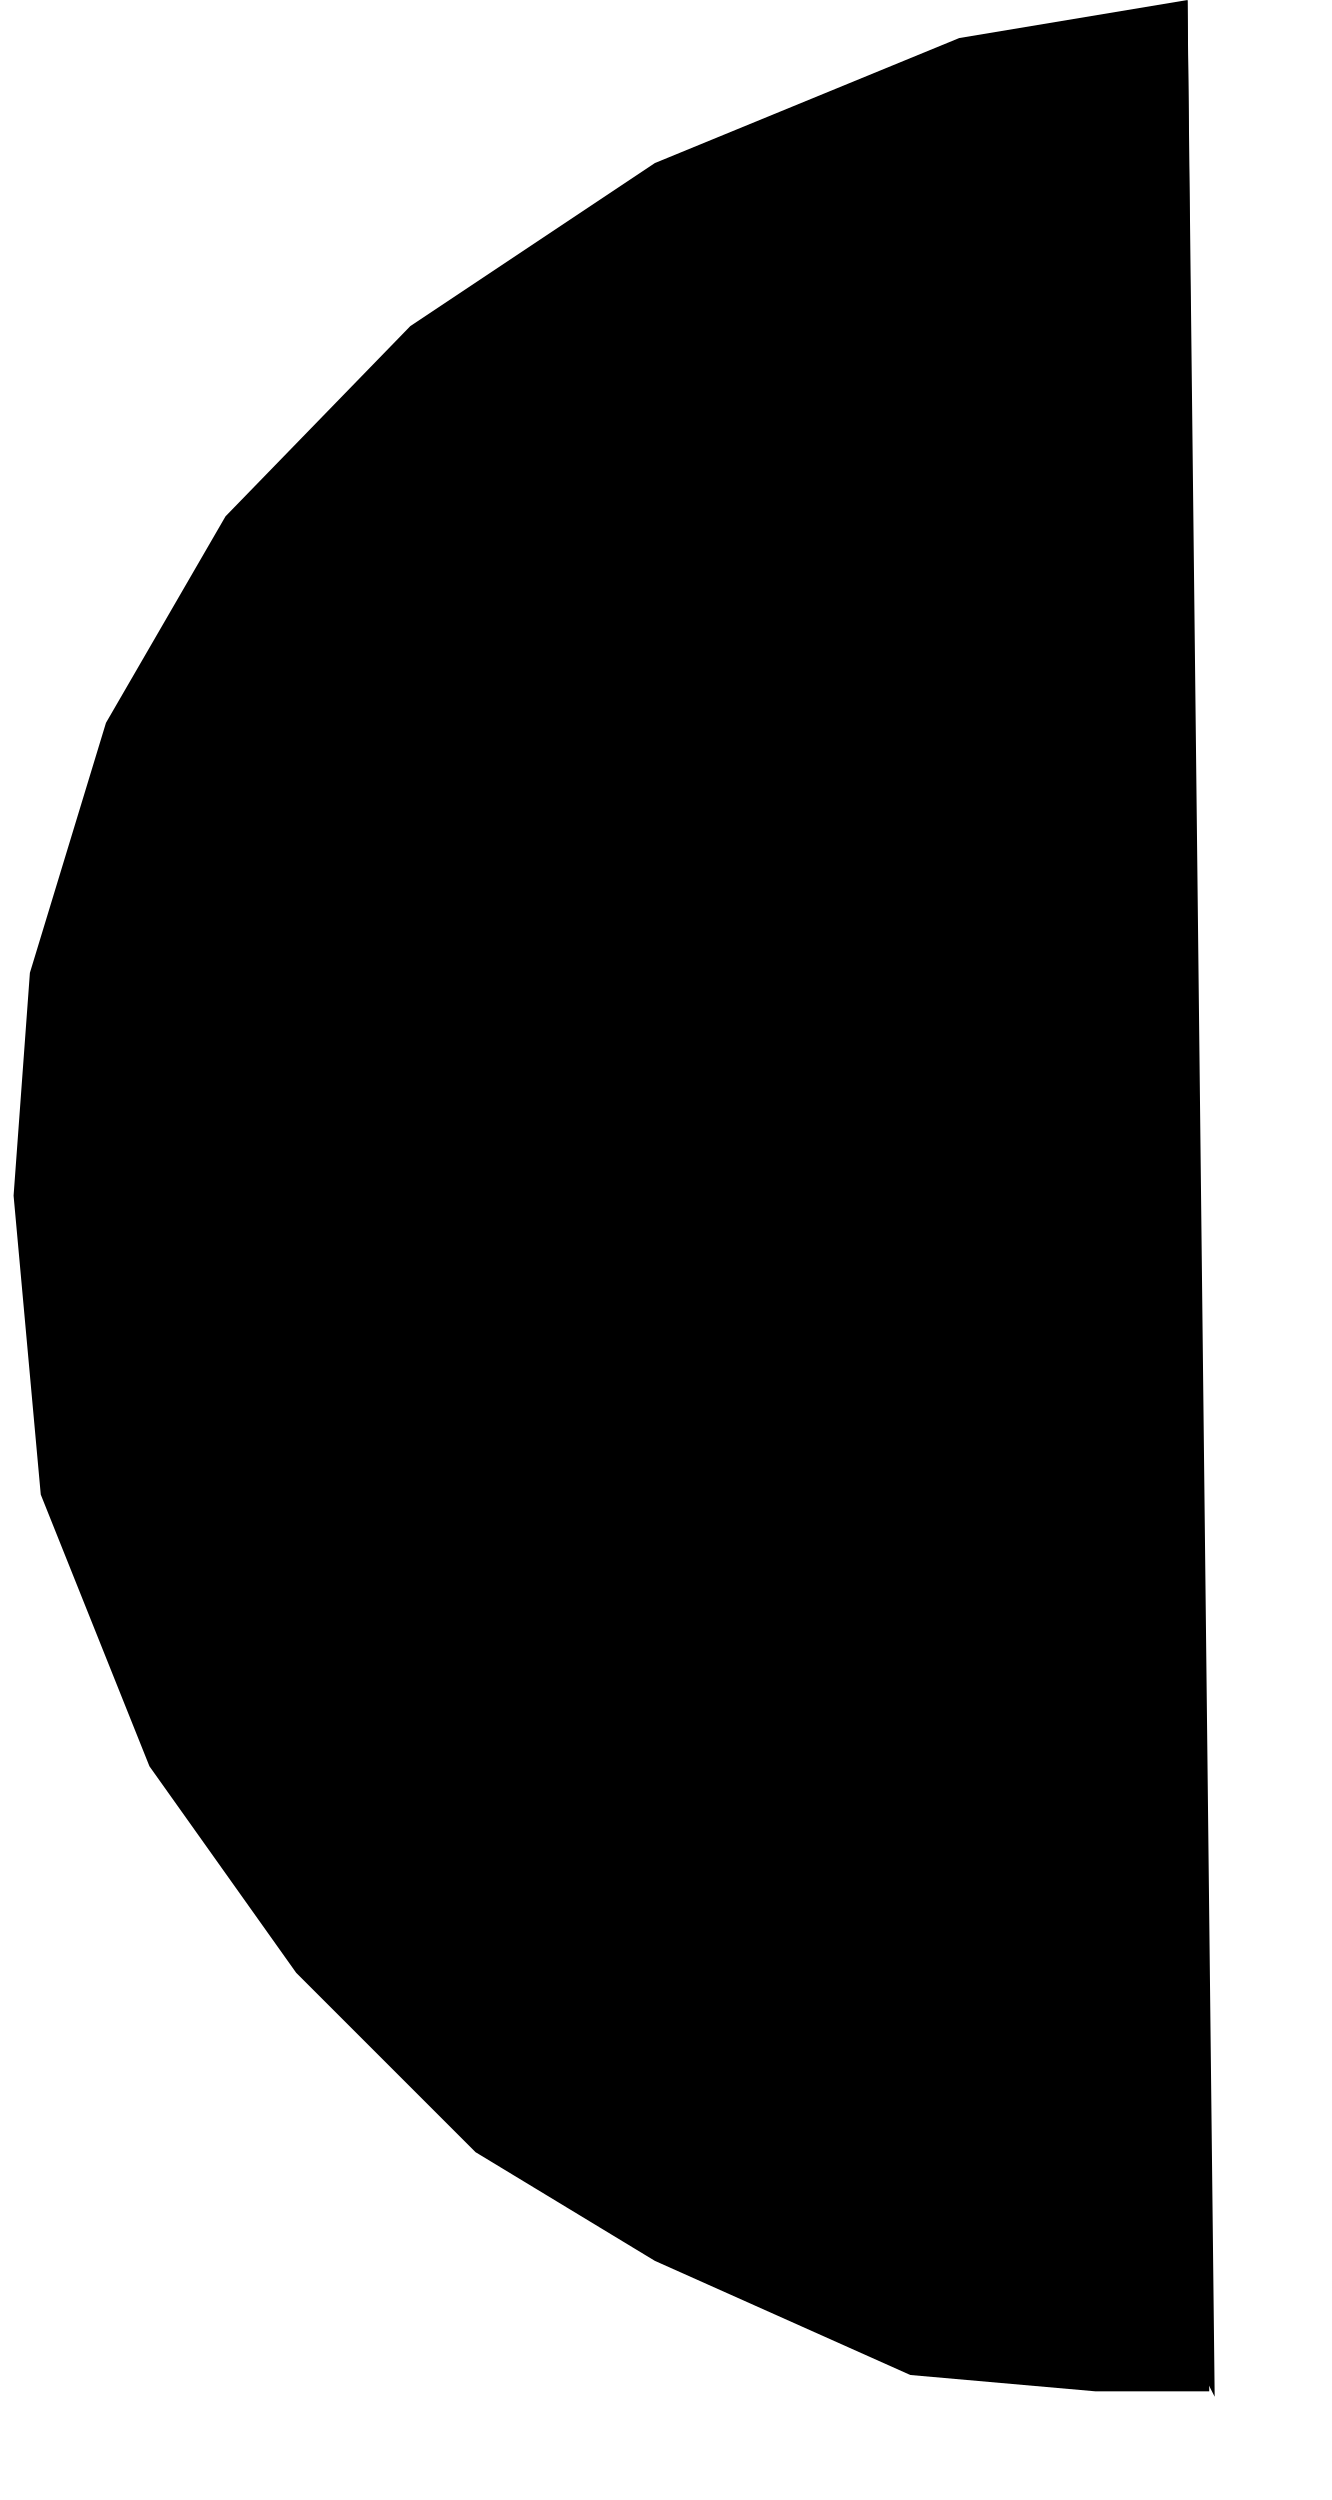
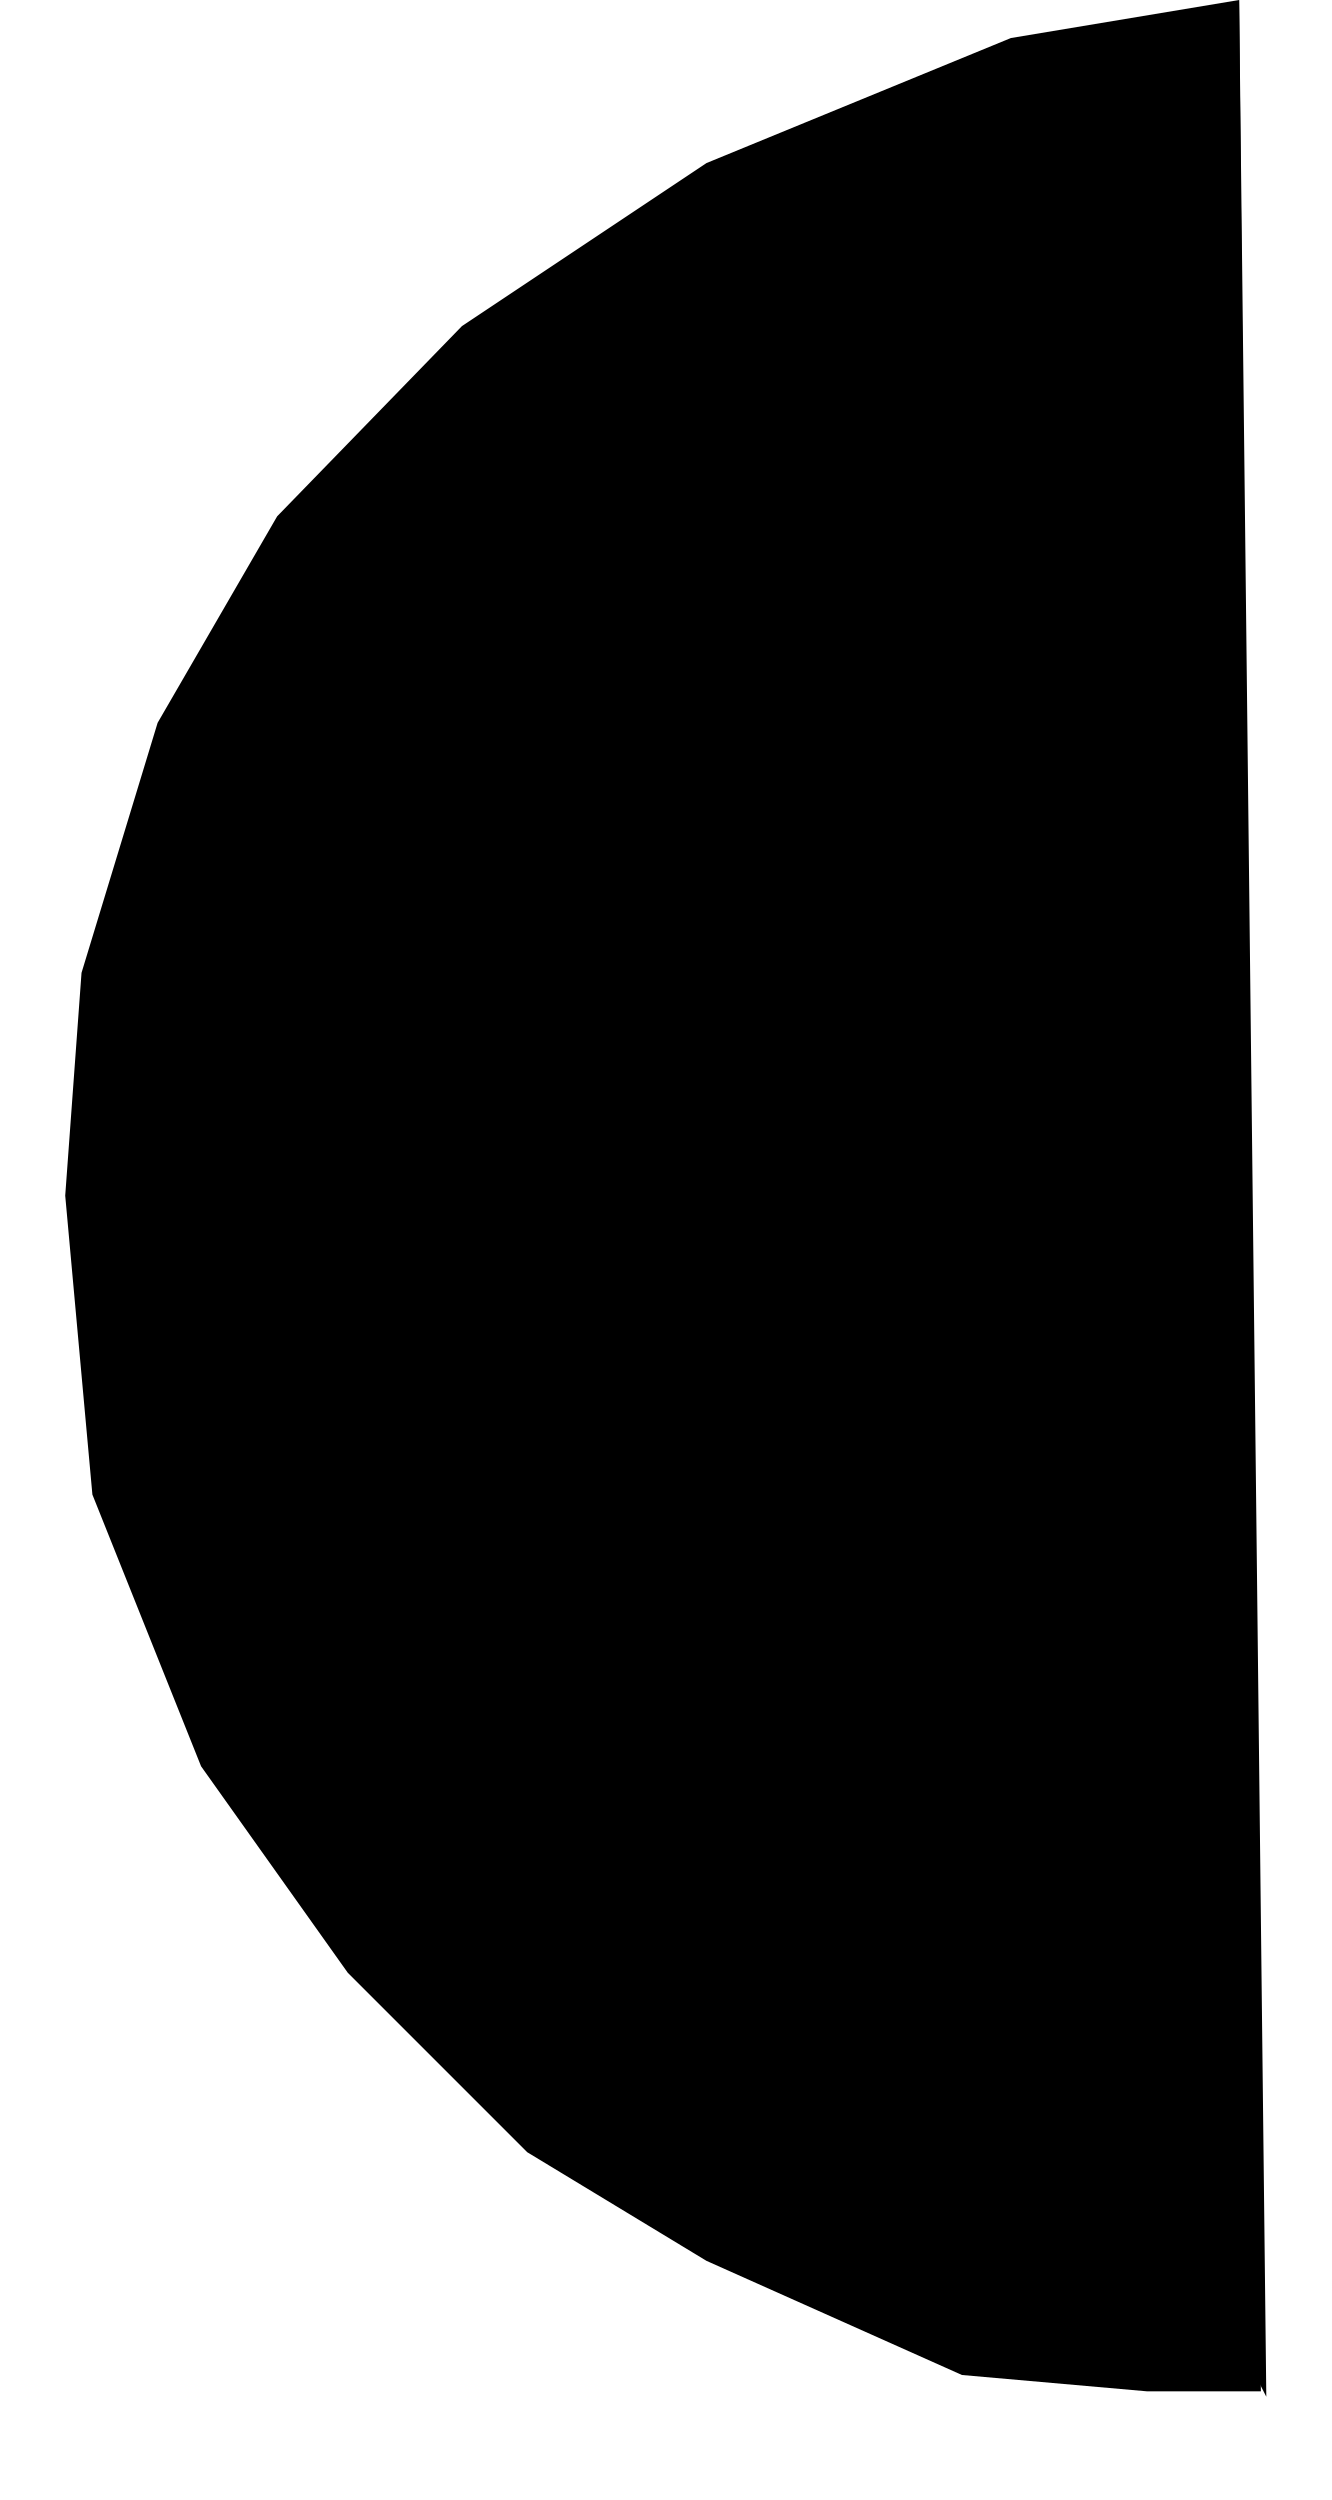
- <svg xmlns="http://www.w3.org/2000/svg" version="1.2" baseProfile="tiny" xml:space="preserve" style="shape-rendering:geometricPrecision; fill-rule:evenodd;" width="2.45mm" height="4.6mm" viewBox="-1.63 -2.3 2.0 4.6">
+ <svg xmlns="http://www.w3.org/2000/svg" version="1.2" baseProfile="tiny" xml:space="preserve" style="shape-rendering:geometricPrecision; fill-rule:evenodd;" width="2.45mm" height="4.6mm" viewBox="-1.83 -2.3 2.21 4.6">
  <circle class="pivotPoint layout" fill="none" cx="0" cy="0" r="0.4" />
-   <rect class="symbolBox layout" fill="none" x="-1.83" y="2.11" height="4.41" width="2.21" />
+   <rect class="symbolBox layout" fill="none" x="-1.83" y="-2.11" height="4.41" width="2.21" />
  <rect class="svgBox layout" fill="none" x="-1.83" y="-2.3" height="4.41" width="2.21" />
  <path d=" M 0.33,-2.3 L -0.09,-2.23 L -0.65,-2 L -1.1,-1.7 L -1.44,-1.35 L -1.66,-0.97 L -1.8,-0.51 L -1.83,-0.1 L -1.78,0.45 L -1.58,0.95 L -1.31,1.33 L -0.98,1.66 L -0.65,1.86 L -0.18,2.07 L 0.16,2.1 L 0.37,2.1" class="sl f0 sCHBLK" style="stroke-width:0.32;stroke-opacity:1;" />
  <path d=" M 0.33,-2.3 L 0.11,-1.83 L -0.08,-1.31 L -0.19,-0.81 L -0.24,-0.33 L -0.24,0.17 L -0.19,0.62 L -0.06,1.18 L 0.11,1.58 L 0.38,2.11" class="sl f0 sCHBLK" style="stroke-width:0.32;stroke-opacity:1;" />
</svg>
